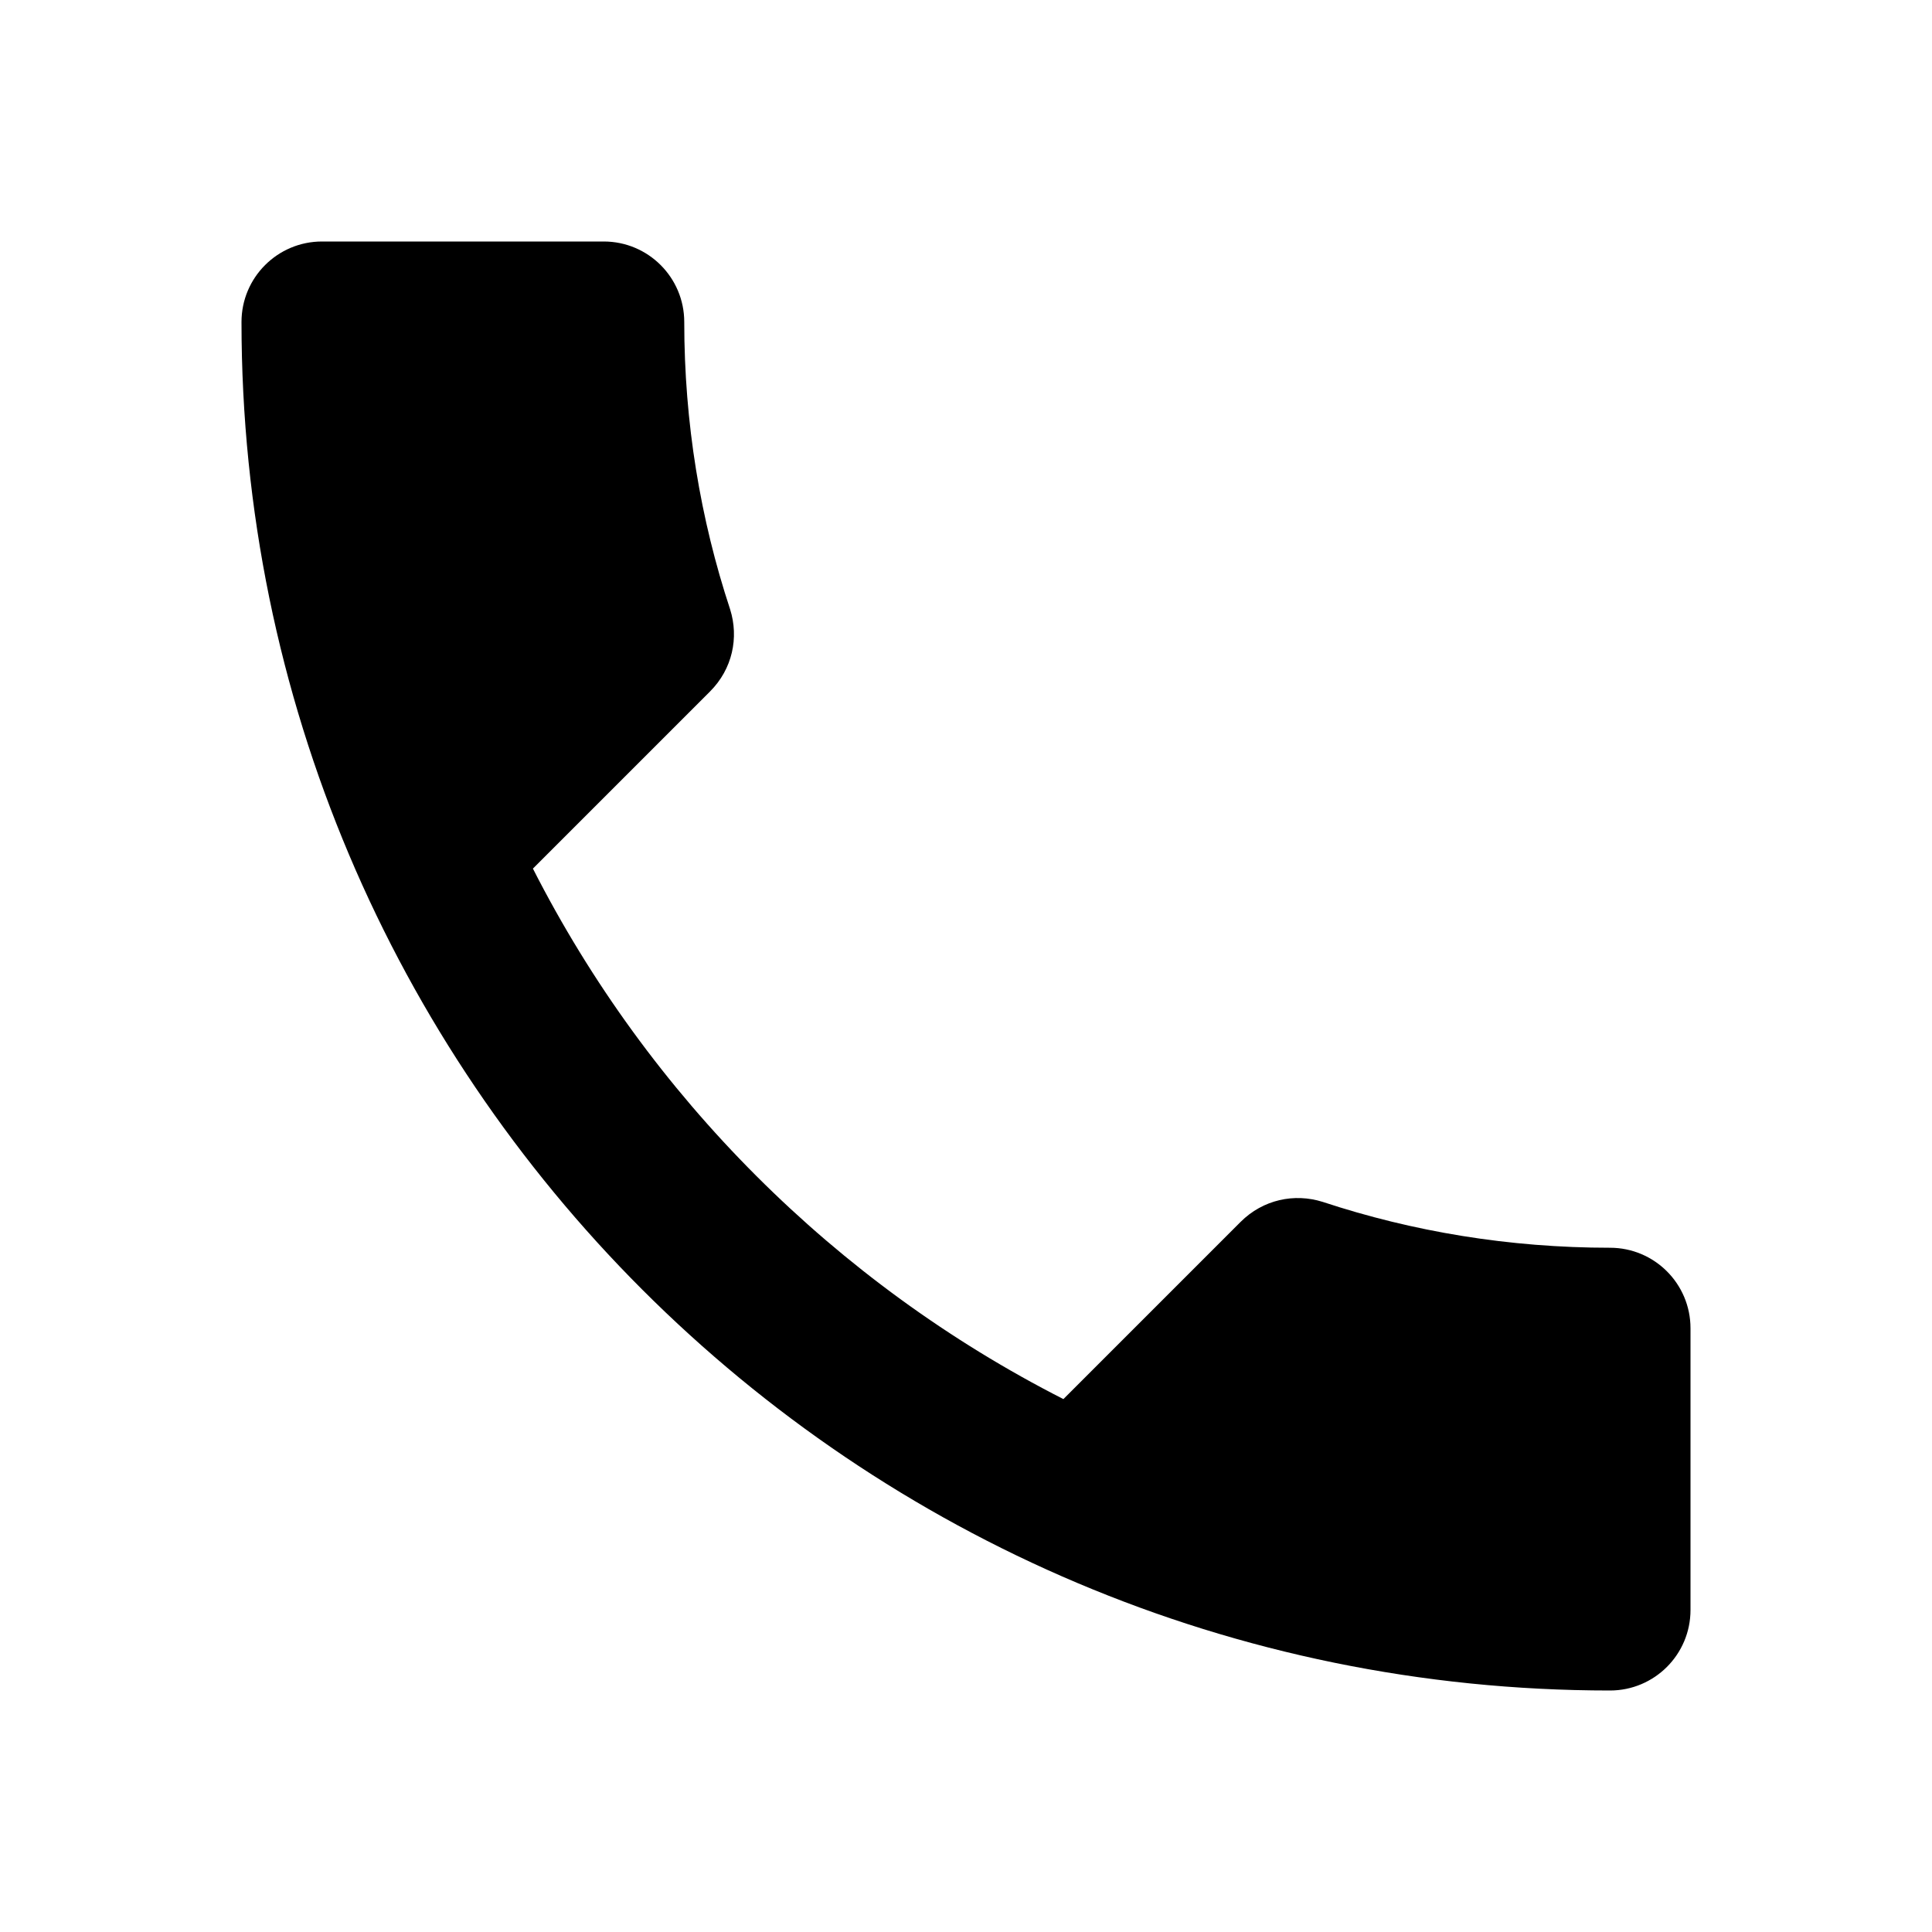
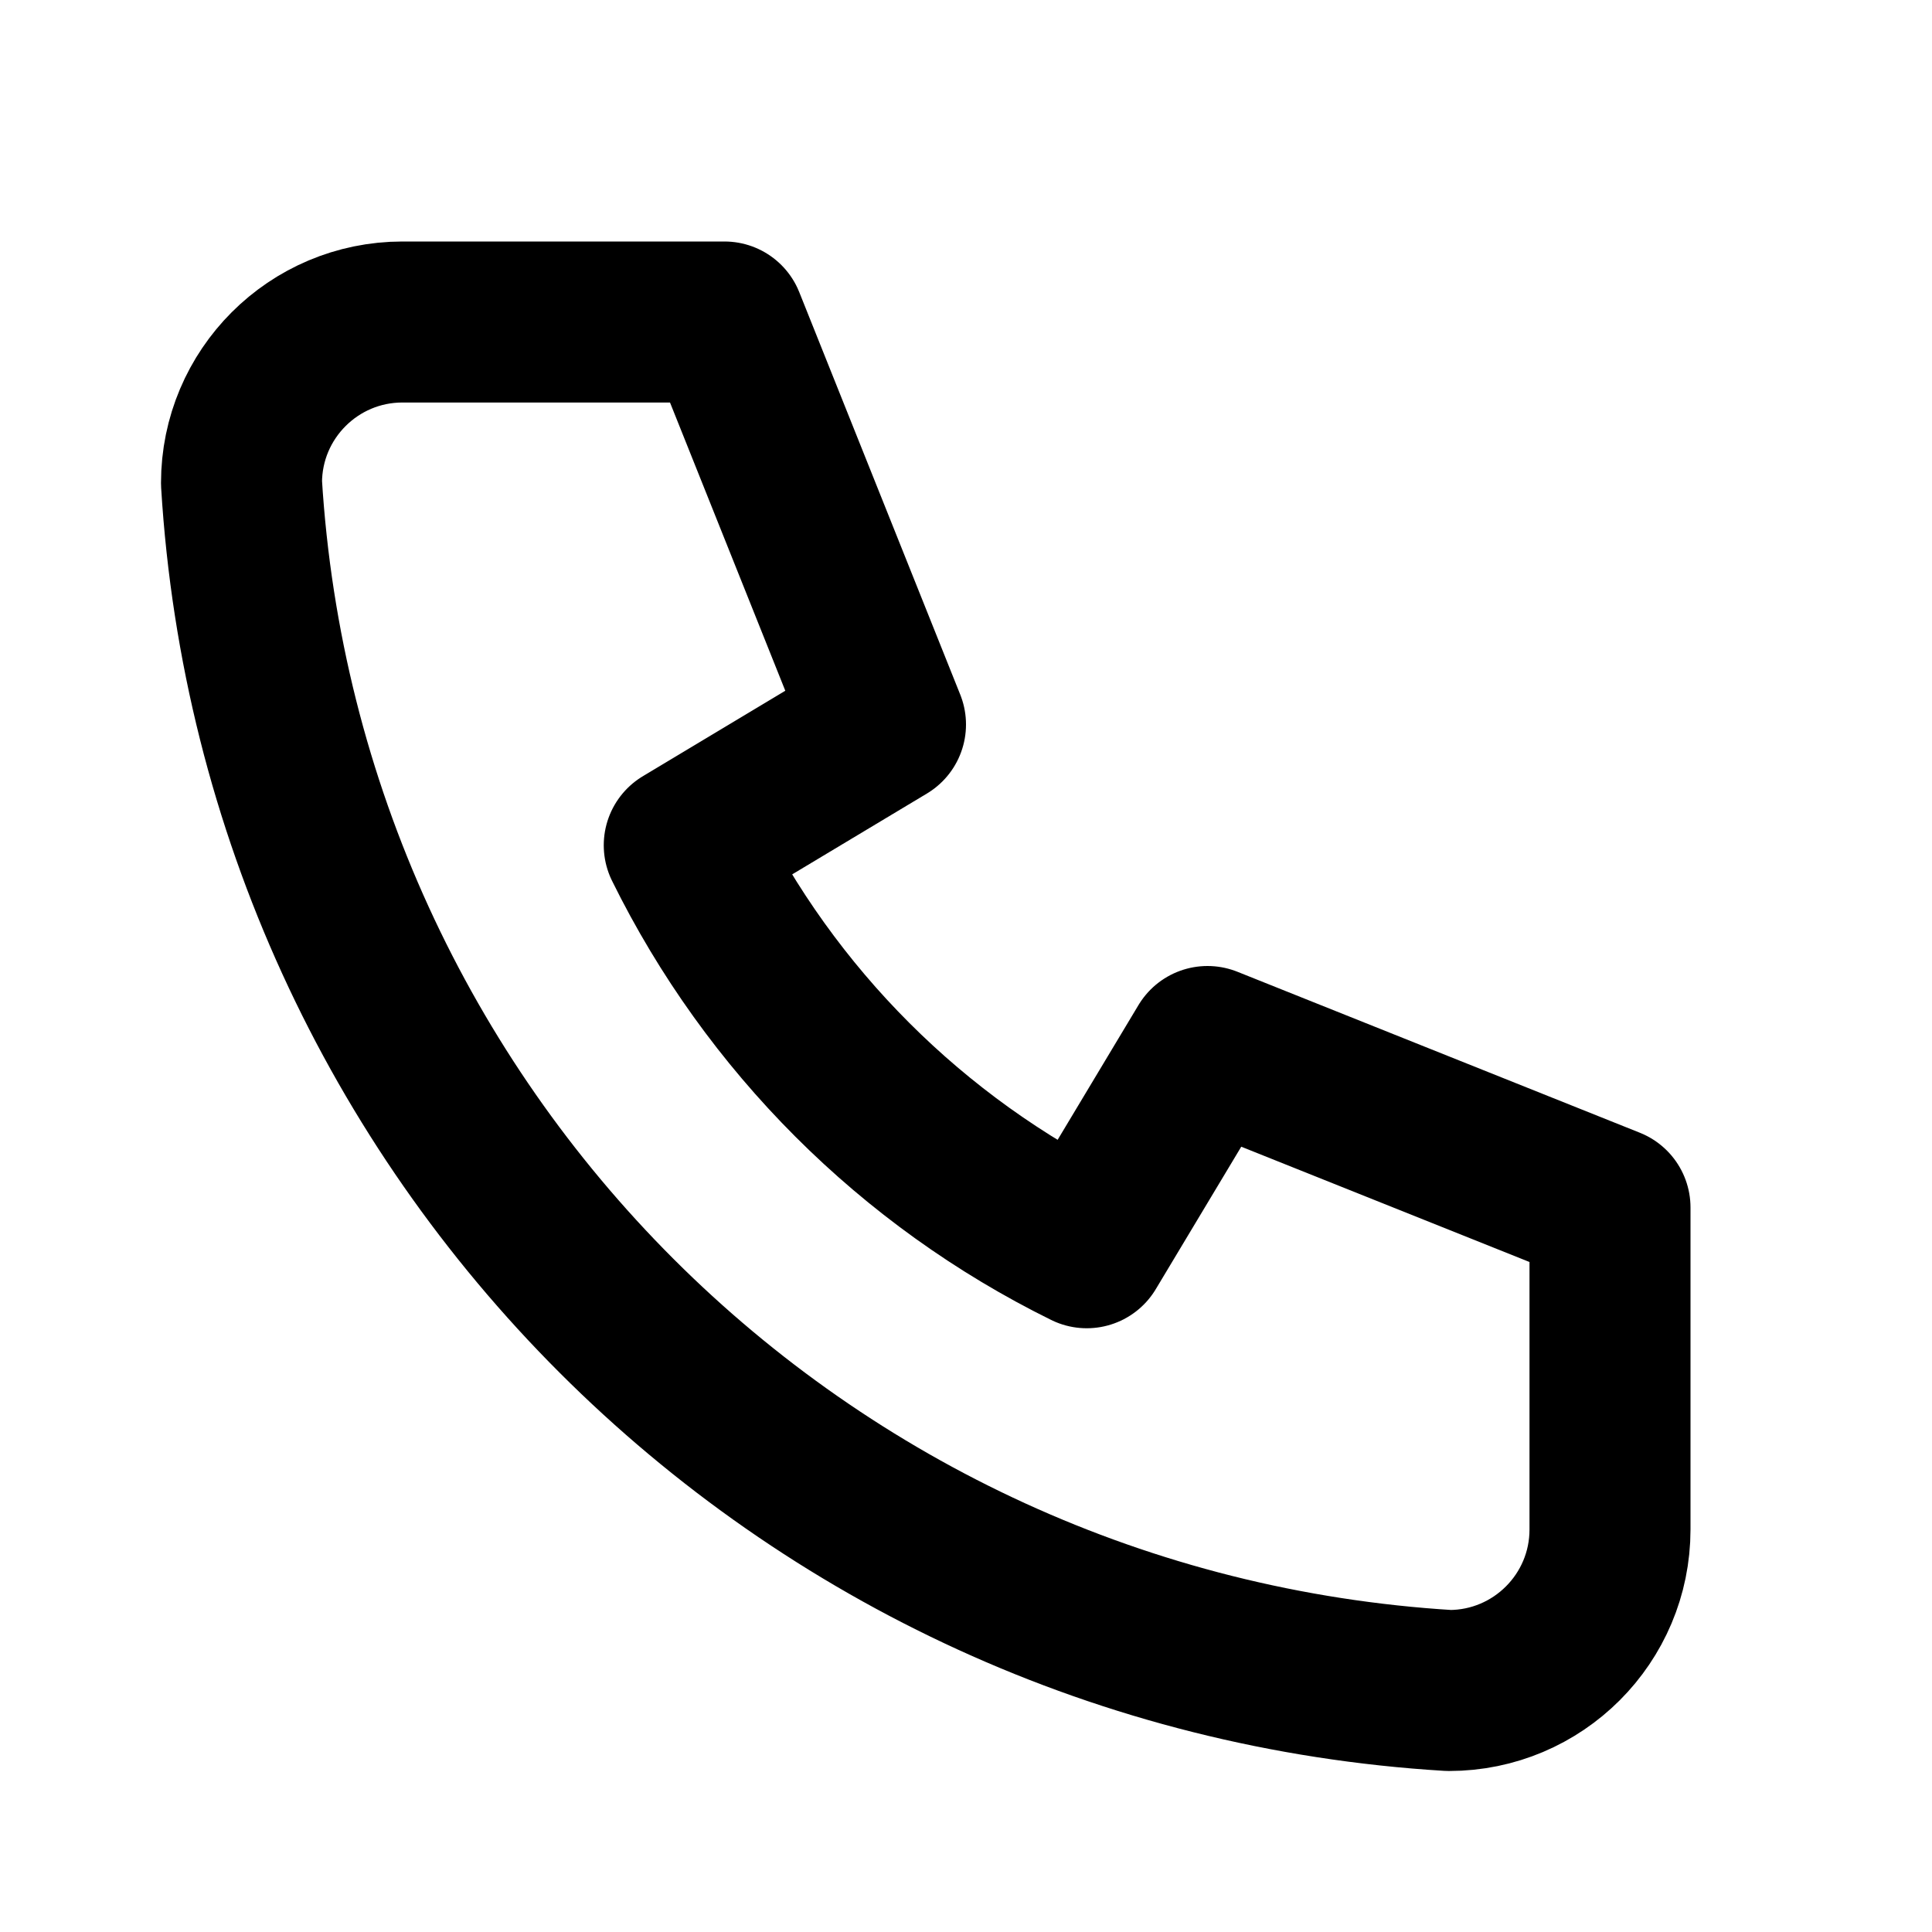
- <svg xmlns="http://www.w3.org/2000/svg" viewBox="0 0 24 24">
-   <path d="M6.62,10.79C8.06,13.62 10.38,15.94 13.21,17.38L15.41,15.18C15.69,14.9 16.08,14.82 16.43,14.93C17.55,15.3 18.75,15.5 20,15.5A1,1 0 0,1 21,16.5V20A1,1 0 0,1 20,21A17,17 0 0,1 3,4A1,1 0 0,1 4,3H7.5A1,1 0 0,1 8.5,4C8.5,5.25 8.7,6.45 9.07,7.57C9.18,7.92 9.1,8.31 8.82,8.59L6.62,10.79Z" />
+ <svg xmlns="http://www.w3.org/2000/svg" width="100%" height="100%" viewBox="0 0 24 24" fill="none" stroke="currentColor" stroke-width="2" stroke-linecap="round" stroke-linejoin="round" class="icon icon-tabler icons-tabler-outline icon-tabler-phone">
+   <path stroke="none" d="M0 0h24v24H0z" fill="none" />
+   <path d="M5 4h4l2 5l-2.5 1.5a11 11 0 0 0 5 5l1.5 -2.5l5 2v4a2 2 0 0 1 -2 2a16 16 0 0 1 -15 -15a2 2 0 0 1 2 -2" />
</svg>
